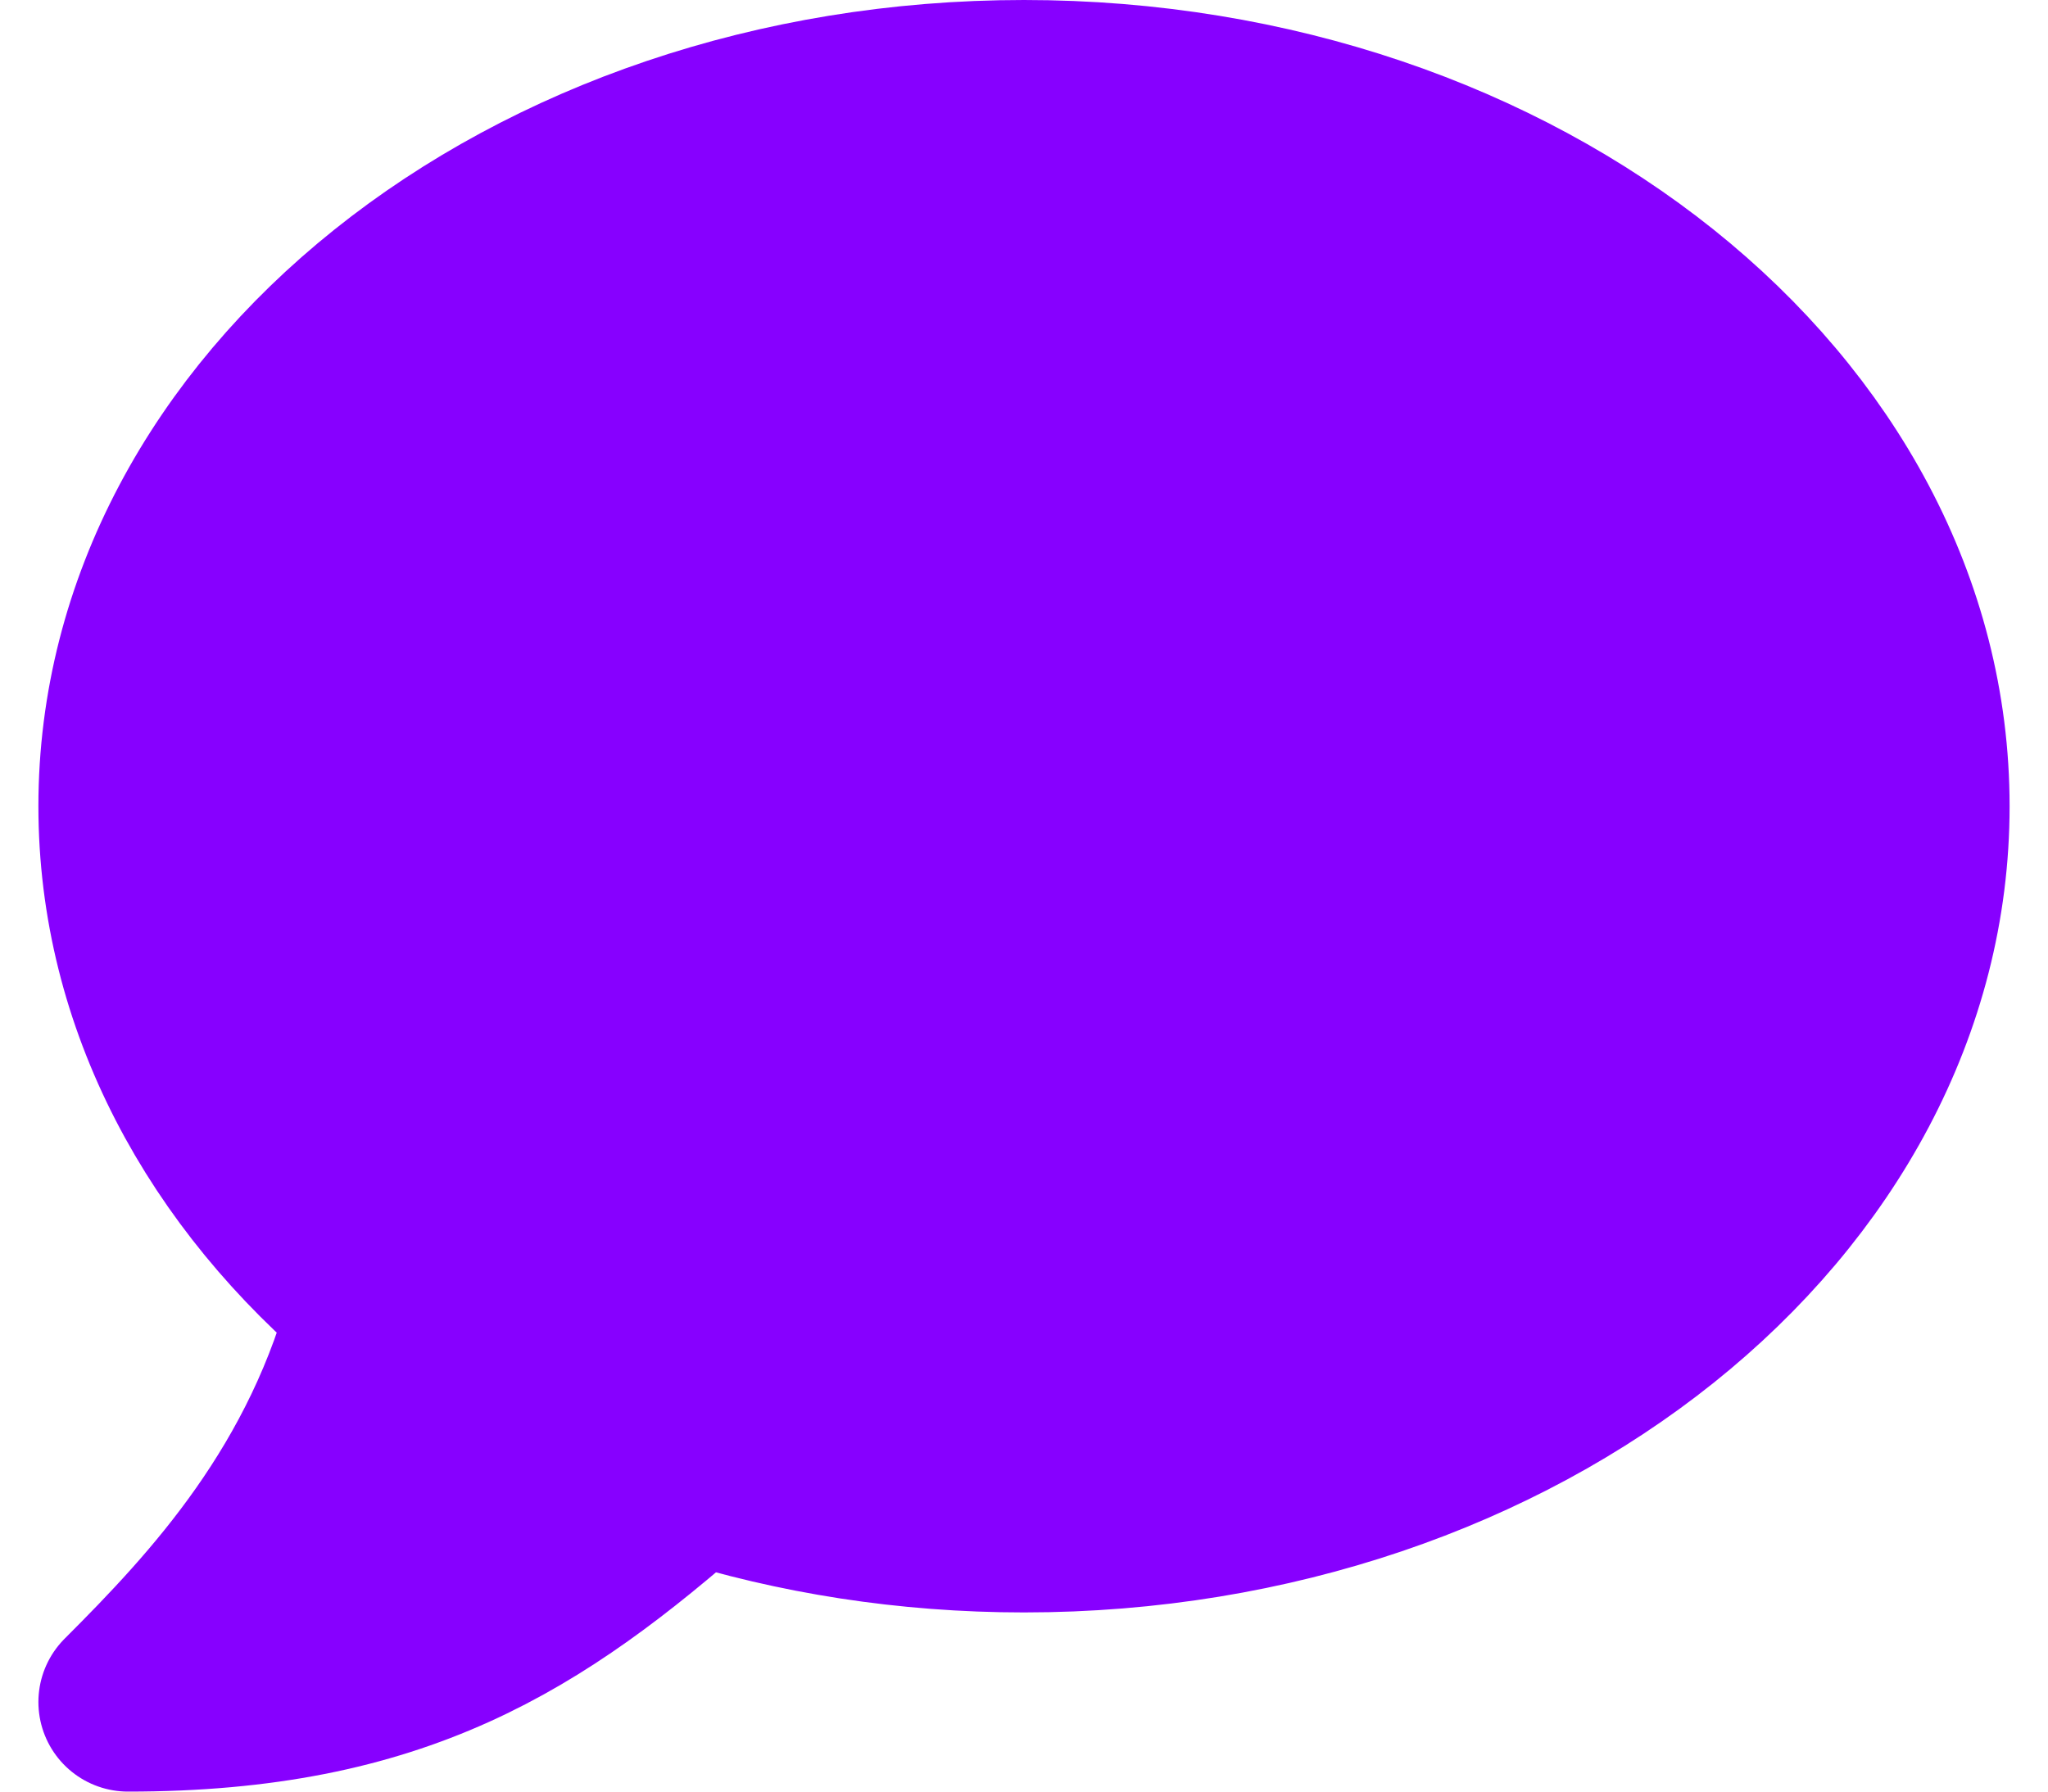
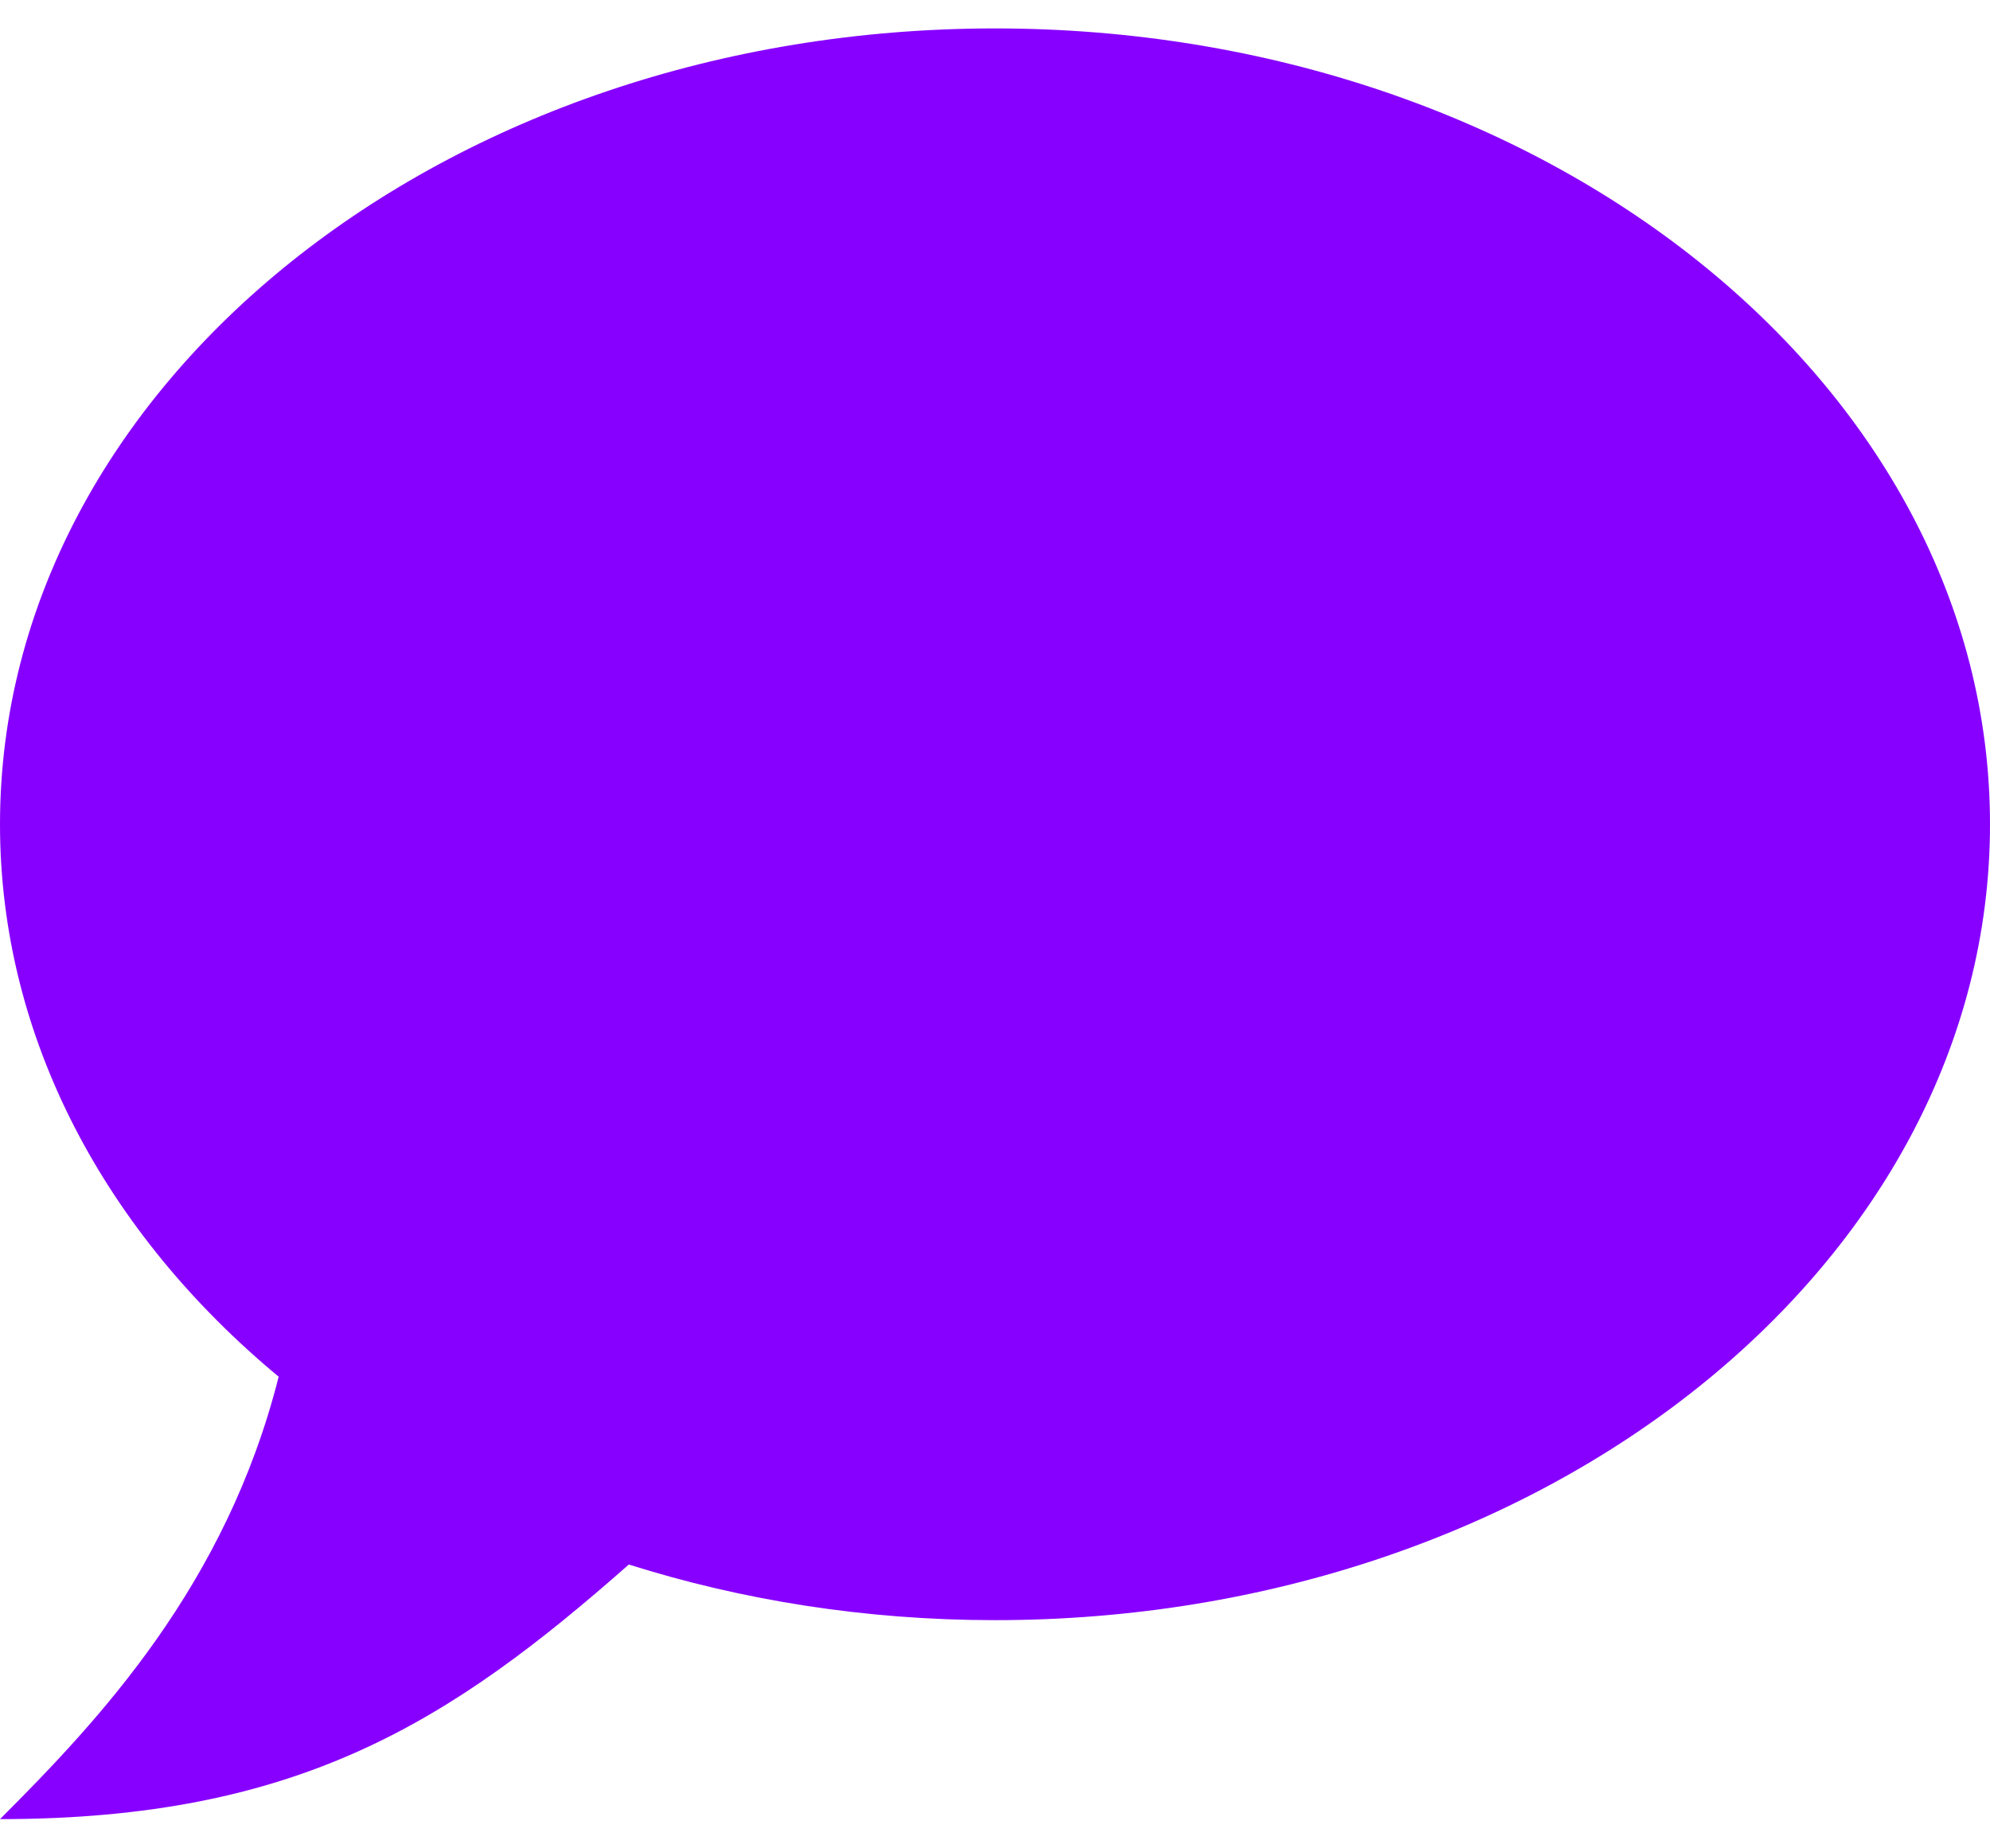
- <svg xmlns="http://www.w3.org/2000/svg" width="32" height="28" viewBox="0 0 32 28" fill="none">
-   <path id="Vector" d="M16 23.8C23.732 23.8 30 18.785 30 12.6C30 6.415 23.732 1.4 16 1.4C8.268 1.4 2 6.415 2 12.6C2 15.62 3.494 18.36 5.921 20.374C5.179 23.31 3.4 25.2 2 26.6C6.2 26.6 8.338 25.229 10.848 23.017C12.444 23.521 14.18 23.8 16 23.8Z" fill="#8700FF" stroke="#8700FF" stroke-width="2.8" stroke-linecap="round" stroke-linejoin="round" />
+ <svg xmlns="http://www.w3.org/2000/svg" width="28" height="26" viewBox="0 0 28 26" fill="none">
+   <path id="Vector" d="M14 22.8C21.732 22.8 28 17.785 28 11.6C28 5.415 21.732 0.4 14 0.4C6.268 0.4 0 5.415 0 11.6C0 14.62 1.494 17.36 3.921 19.374C3.179 22.31 1.4 24.2 0 25.6C4.2 25.6 6.338 24.23 8.848 22.017C10.444 22.521 12.18 22.8 14 22.8Z" fill="#8700FF" />
</svg>
